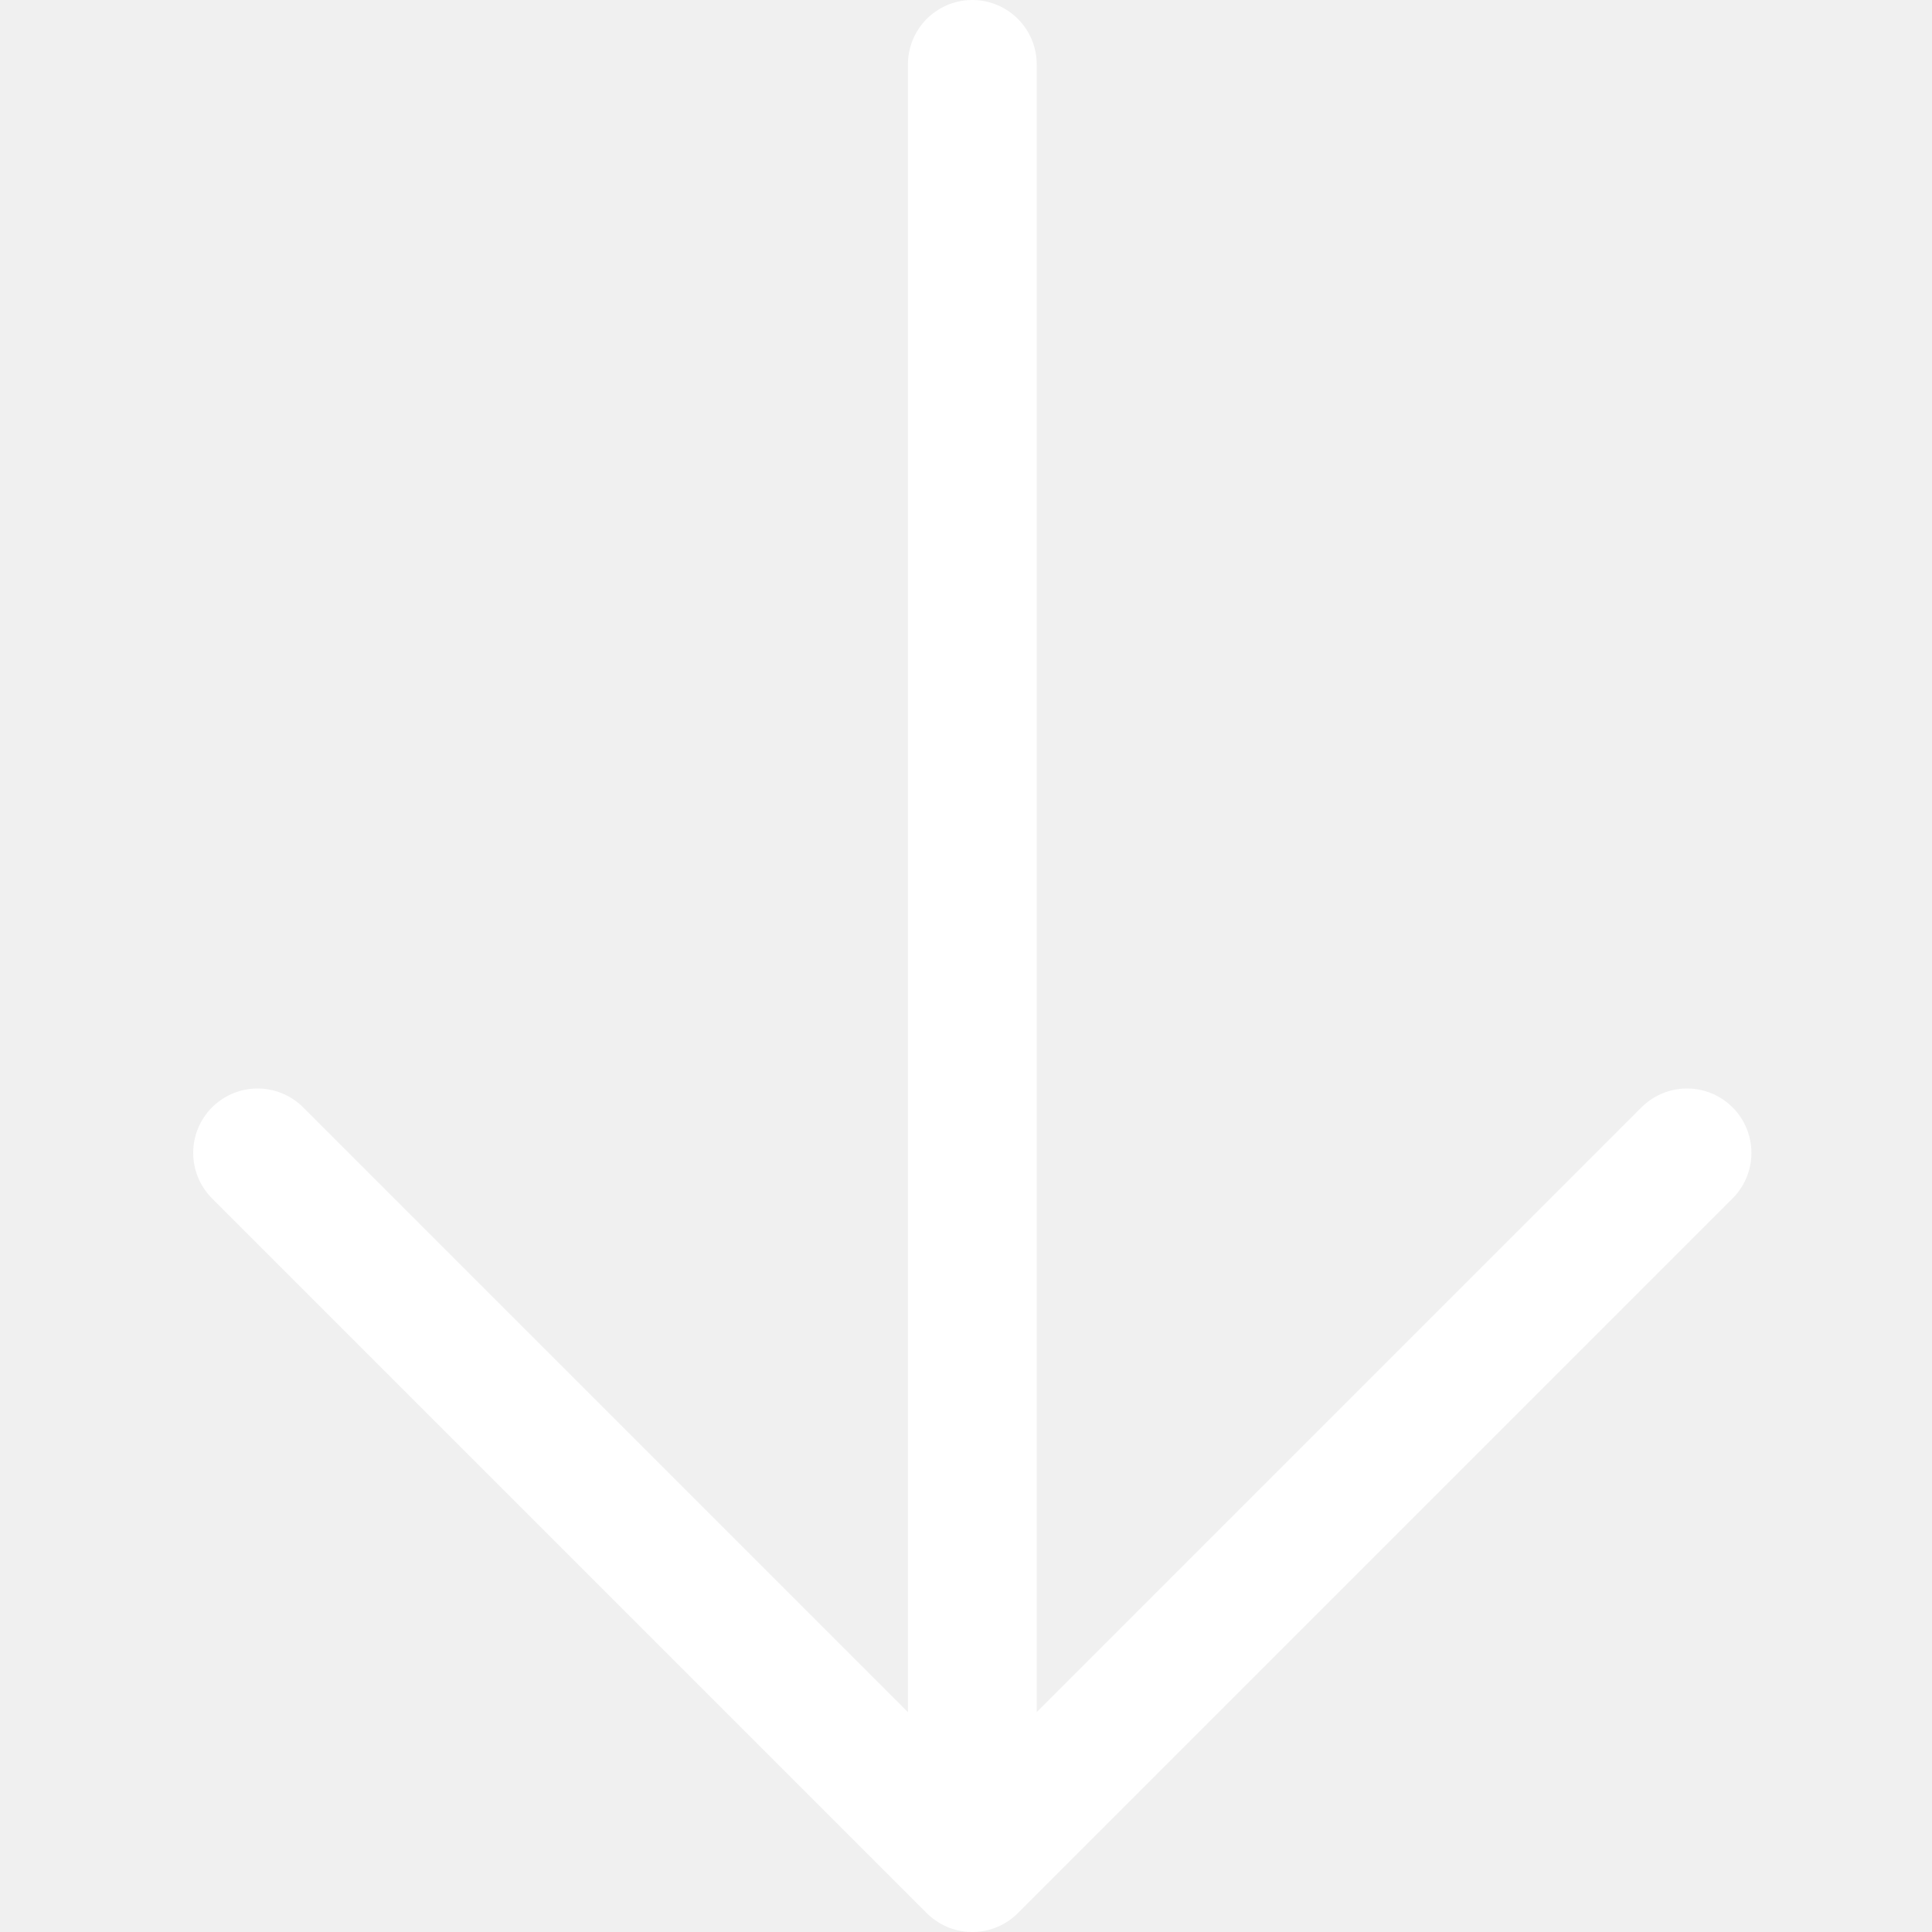
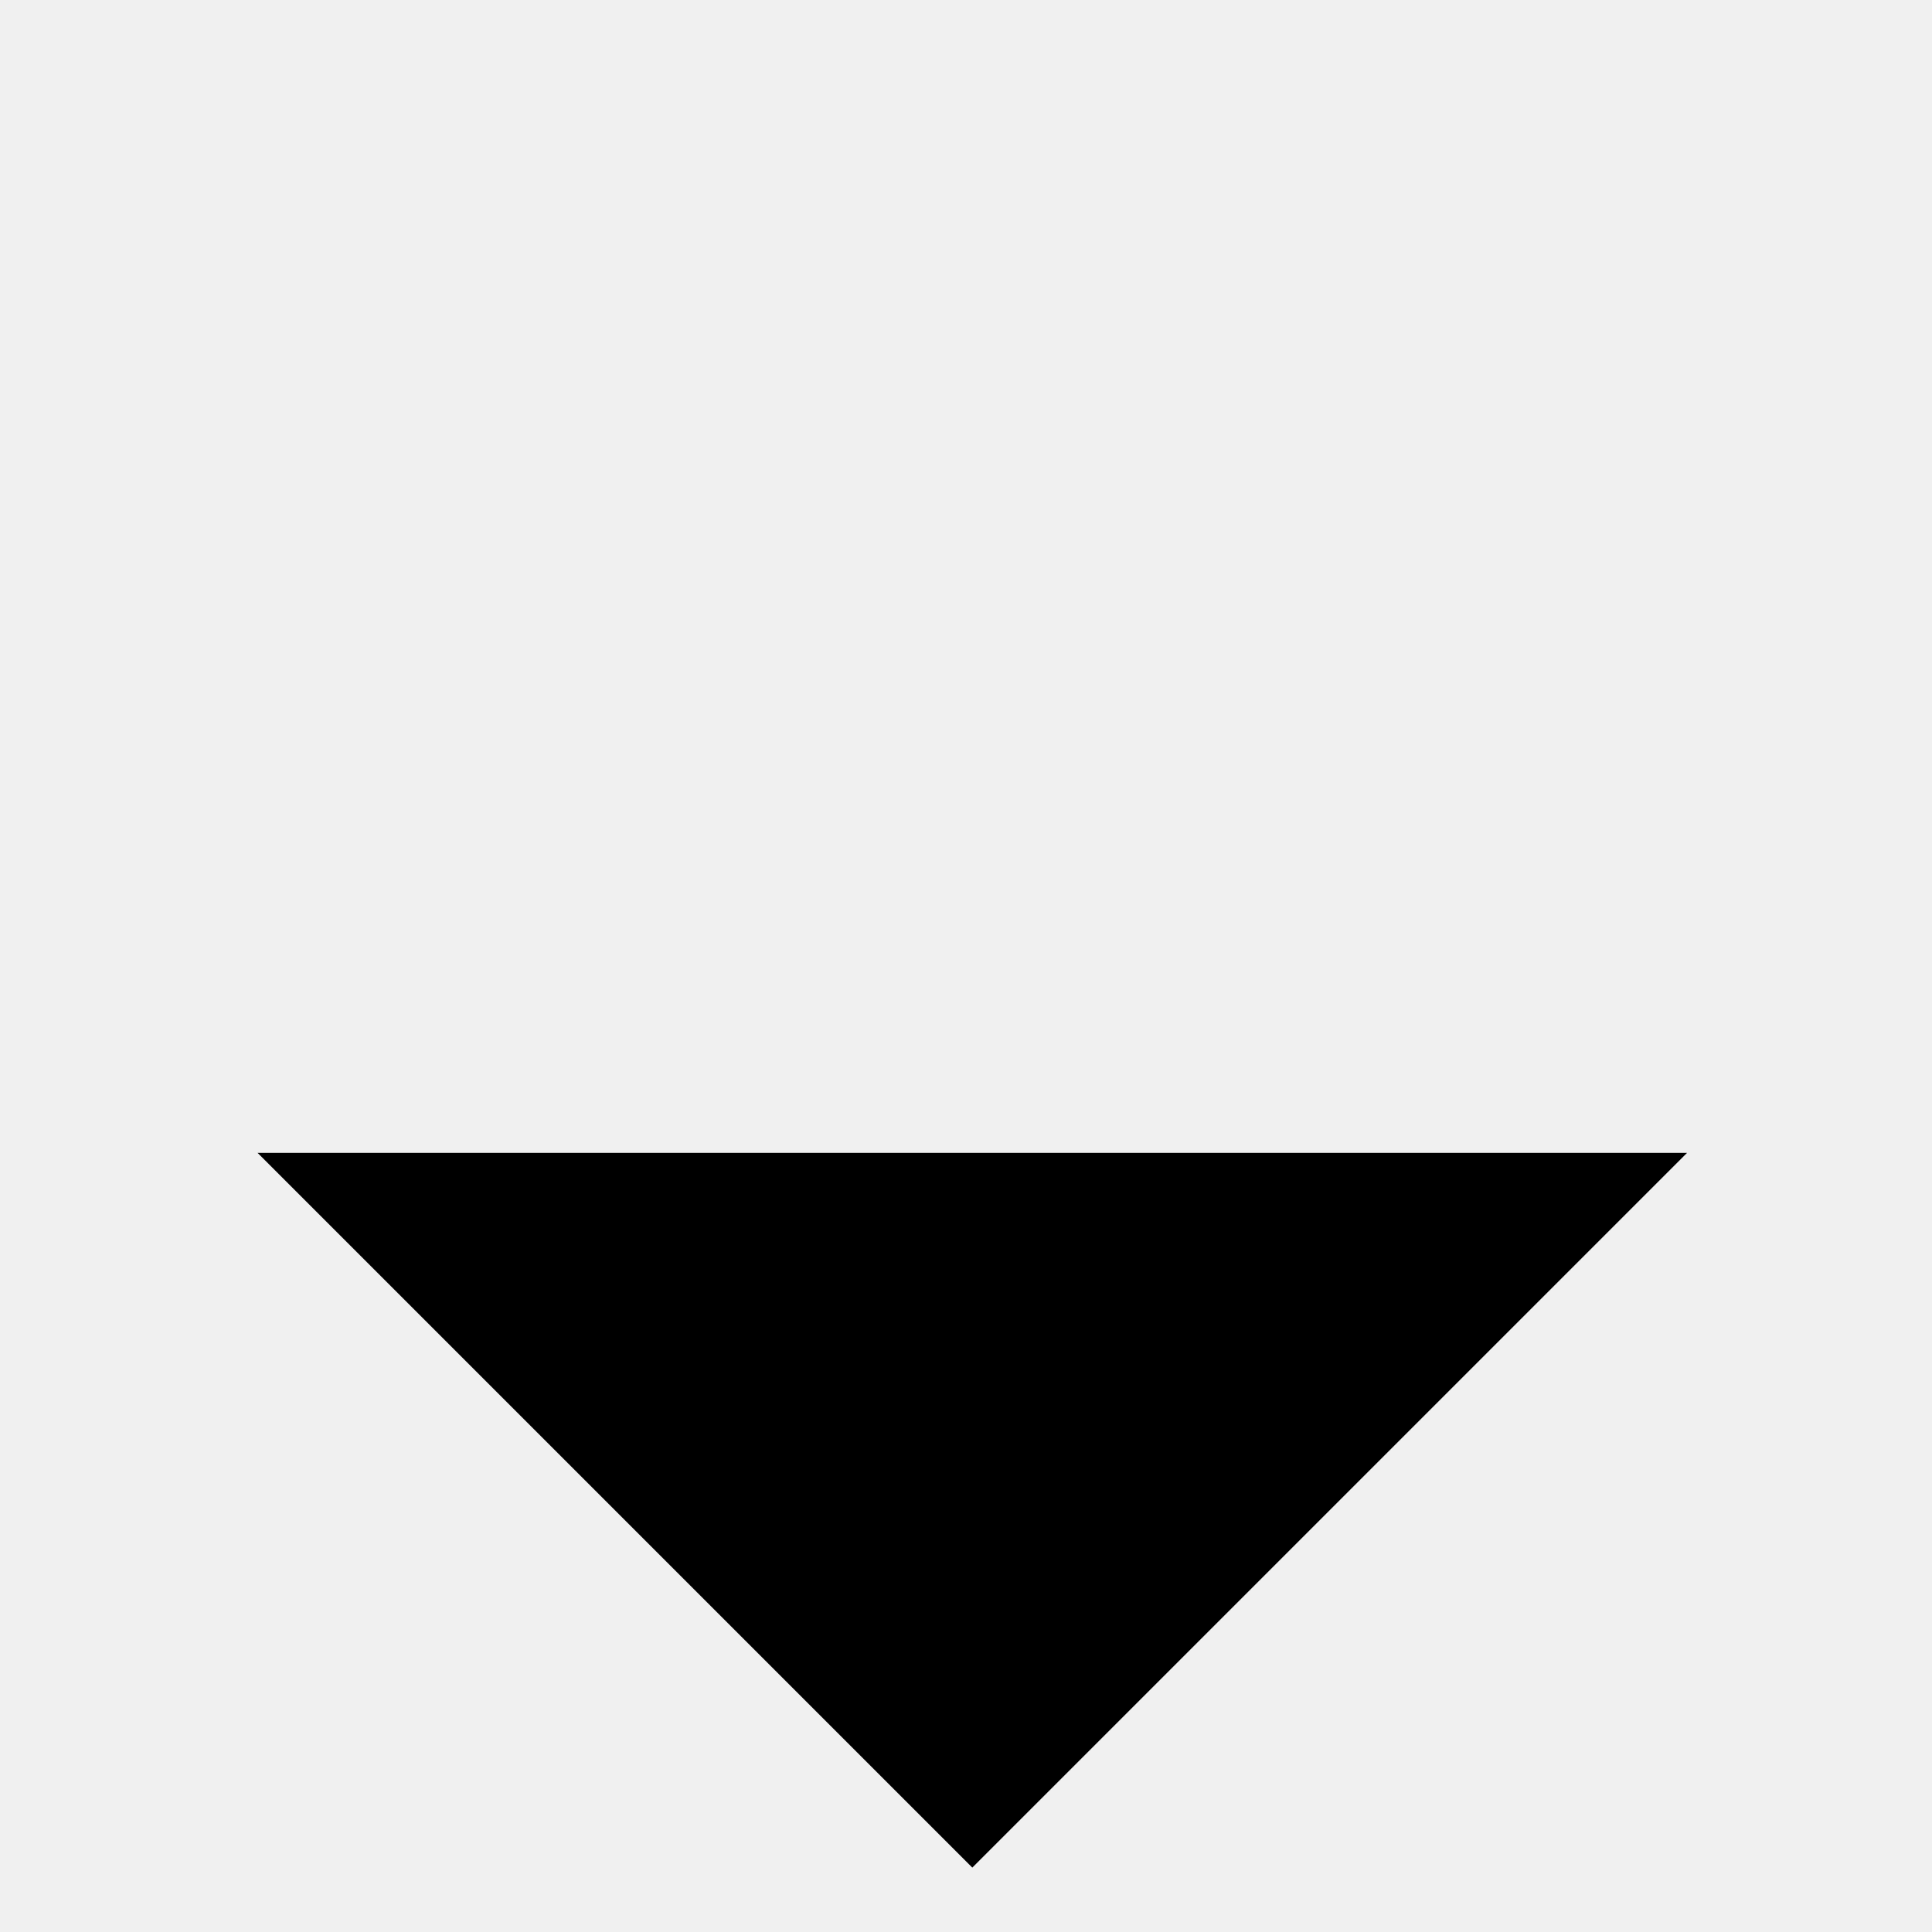
- <svg xmlns="http://www.w3.org/2000/svg" version="1.1" id="icon-arrowdown" x="0px" y="0px" viewBox="0 0 15 15" style="enable-background:new 0 0 15 15;" xml:space="preserve">
-   <style type="text/css">
- 	.st0{fill:none;stroke:#ffffff;stroke-linecap:round;stroke-linejoin:round;stroke-miterlimit:10;}
- </style>
-   <g id="arrowdown">
-     <line class="st0" x1="7.549" y1="0.5" x2="7.549" y2="13.424" />
-     <polyline class="st0" points="13.098,8.951 7.549,14.5 2,8.951  " />
-   </g>
+ <svg x="0px" y="0px" viewBox="0 0 15 15" style="enable-background:new 0 0 15 15;" xml:space="preserve">
+   <line class="st0" x1="7.549" y1="0.5" x2="7.549" y2="13.424" />
+   <polyline class="st0" points="13.098,8.951 7.549,14.5 2,8.951  " />
</svg>
